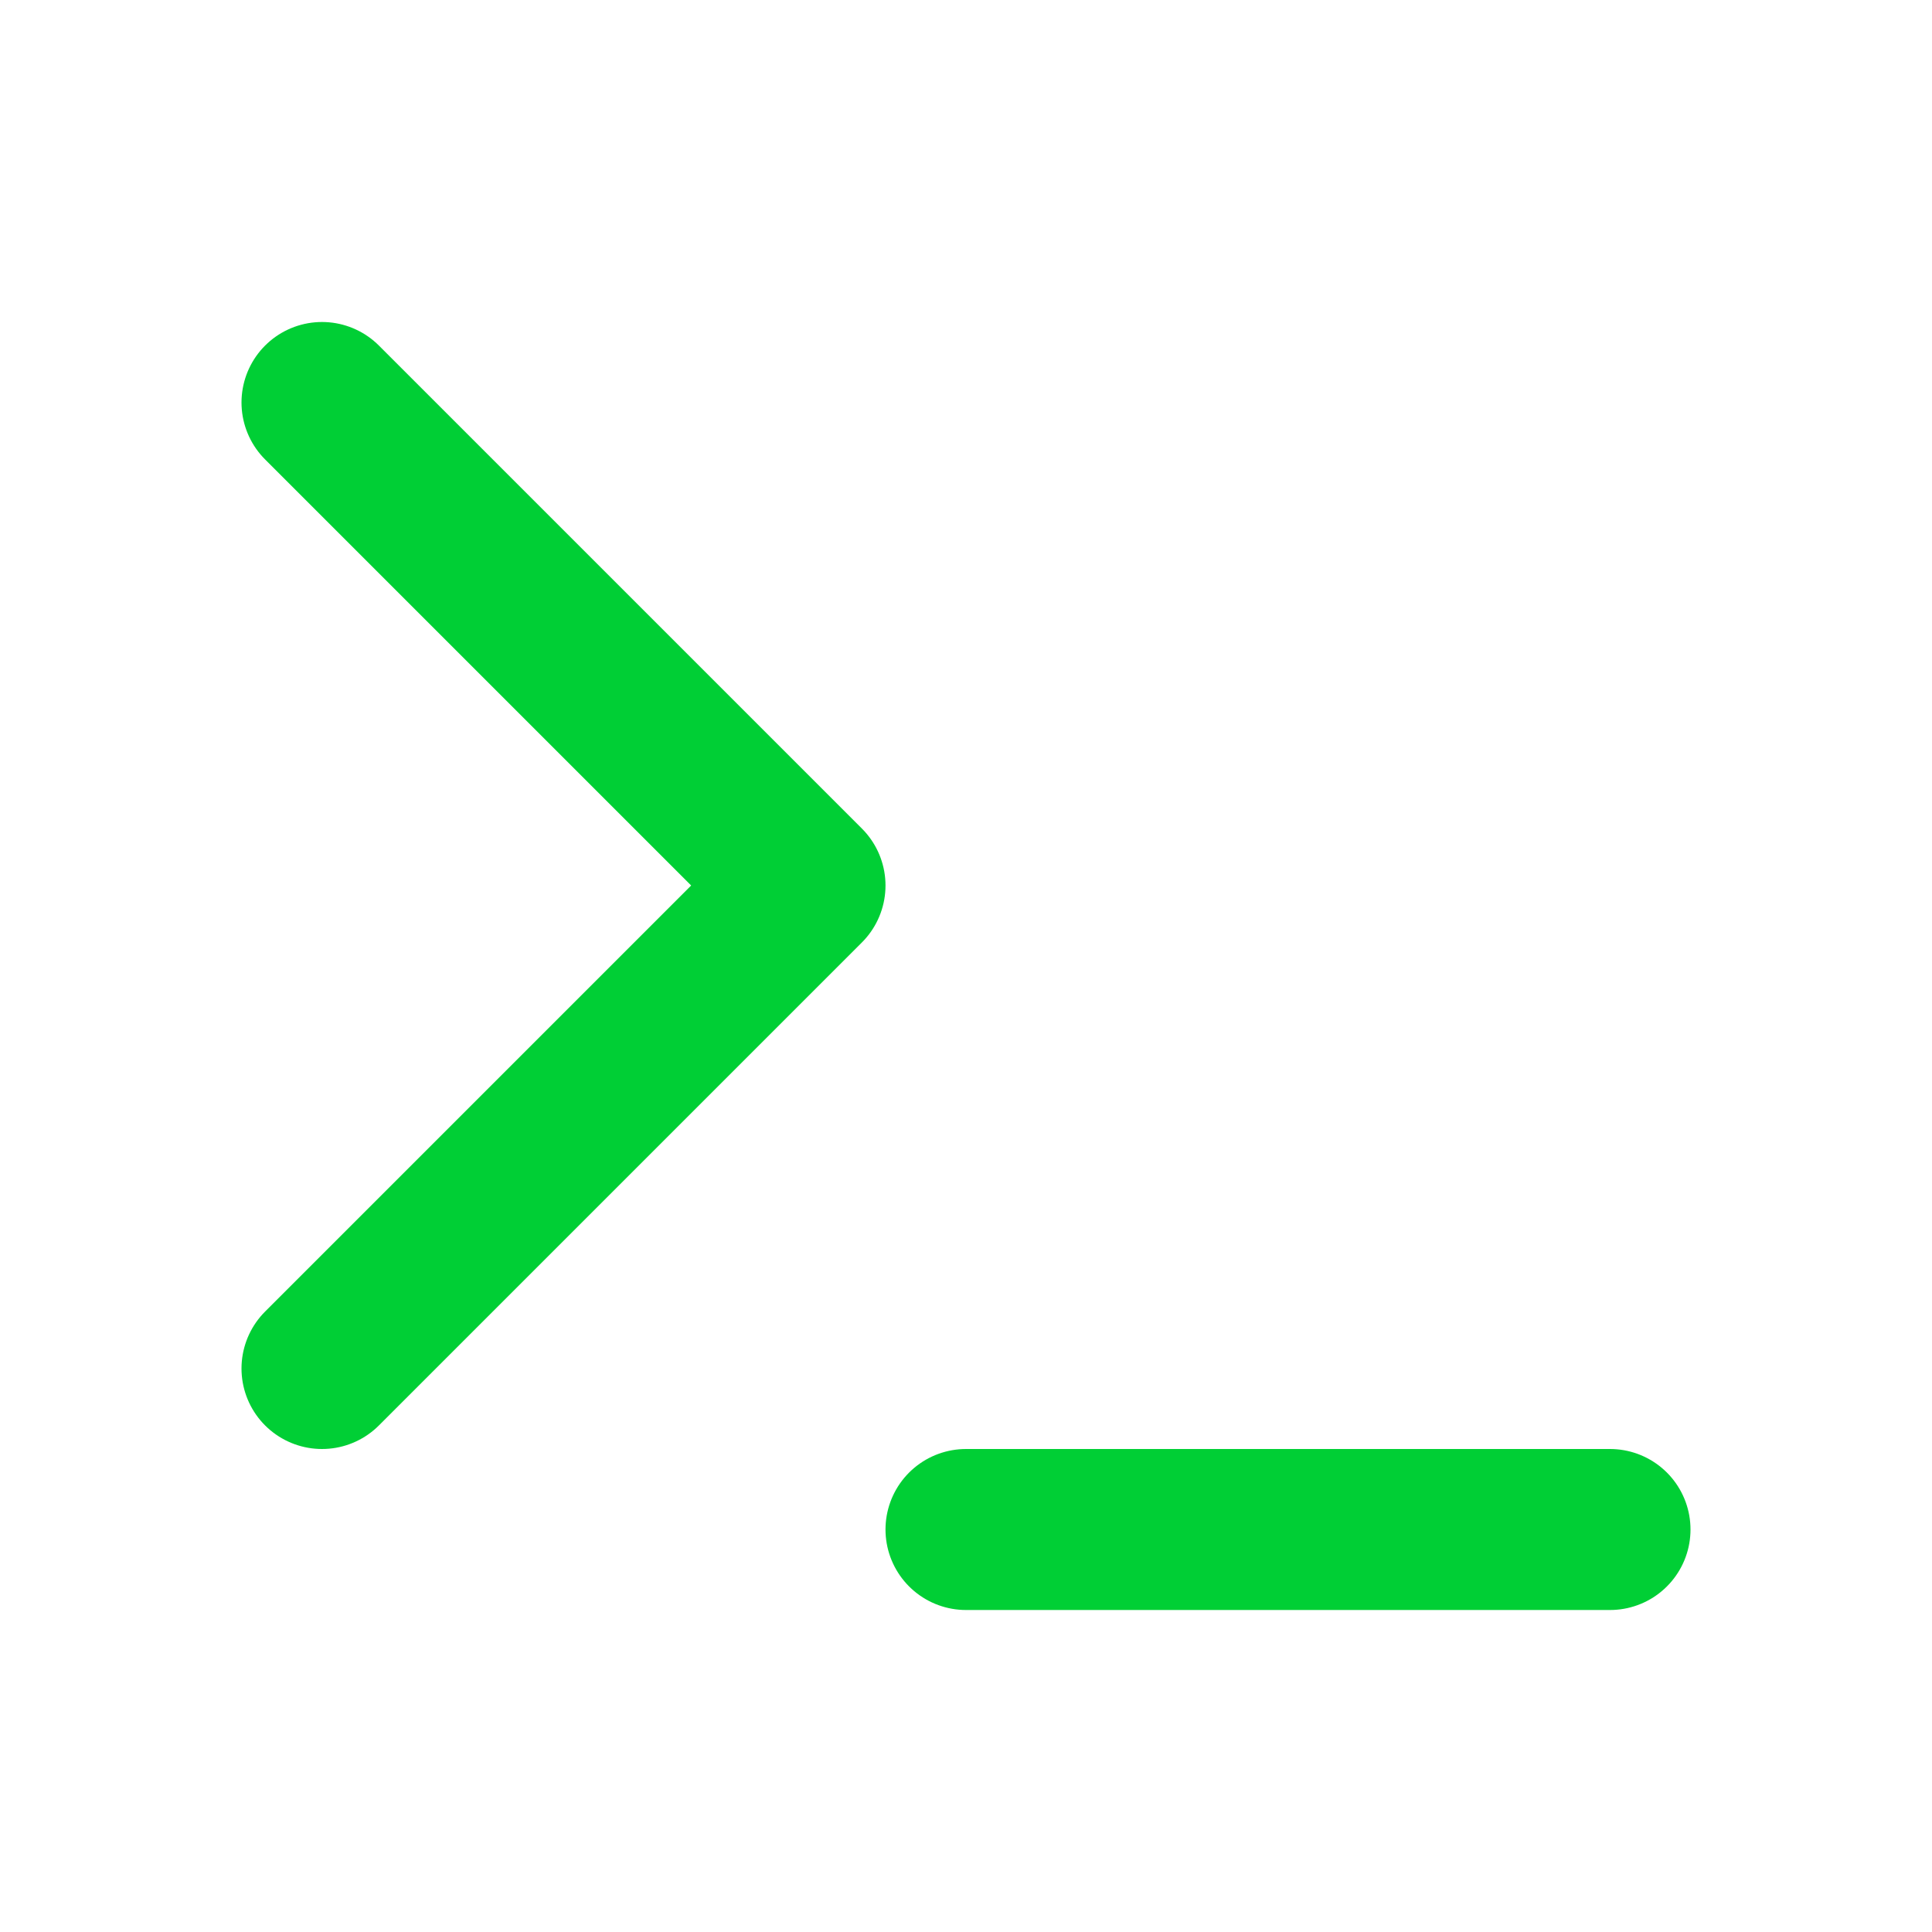
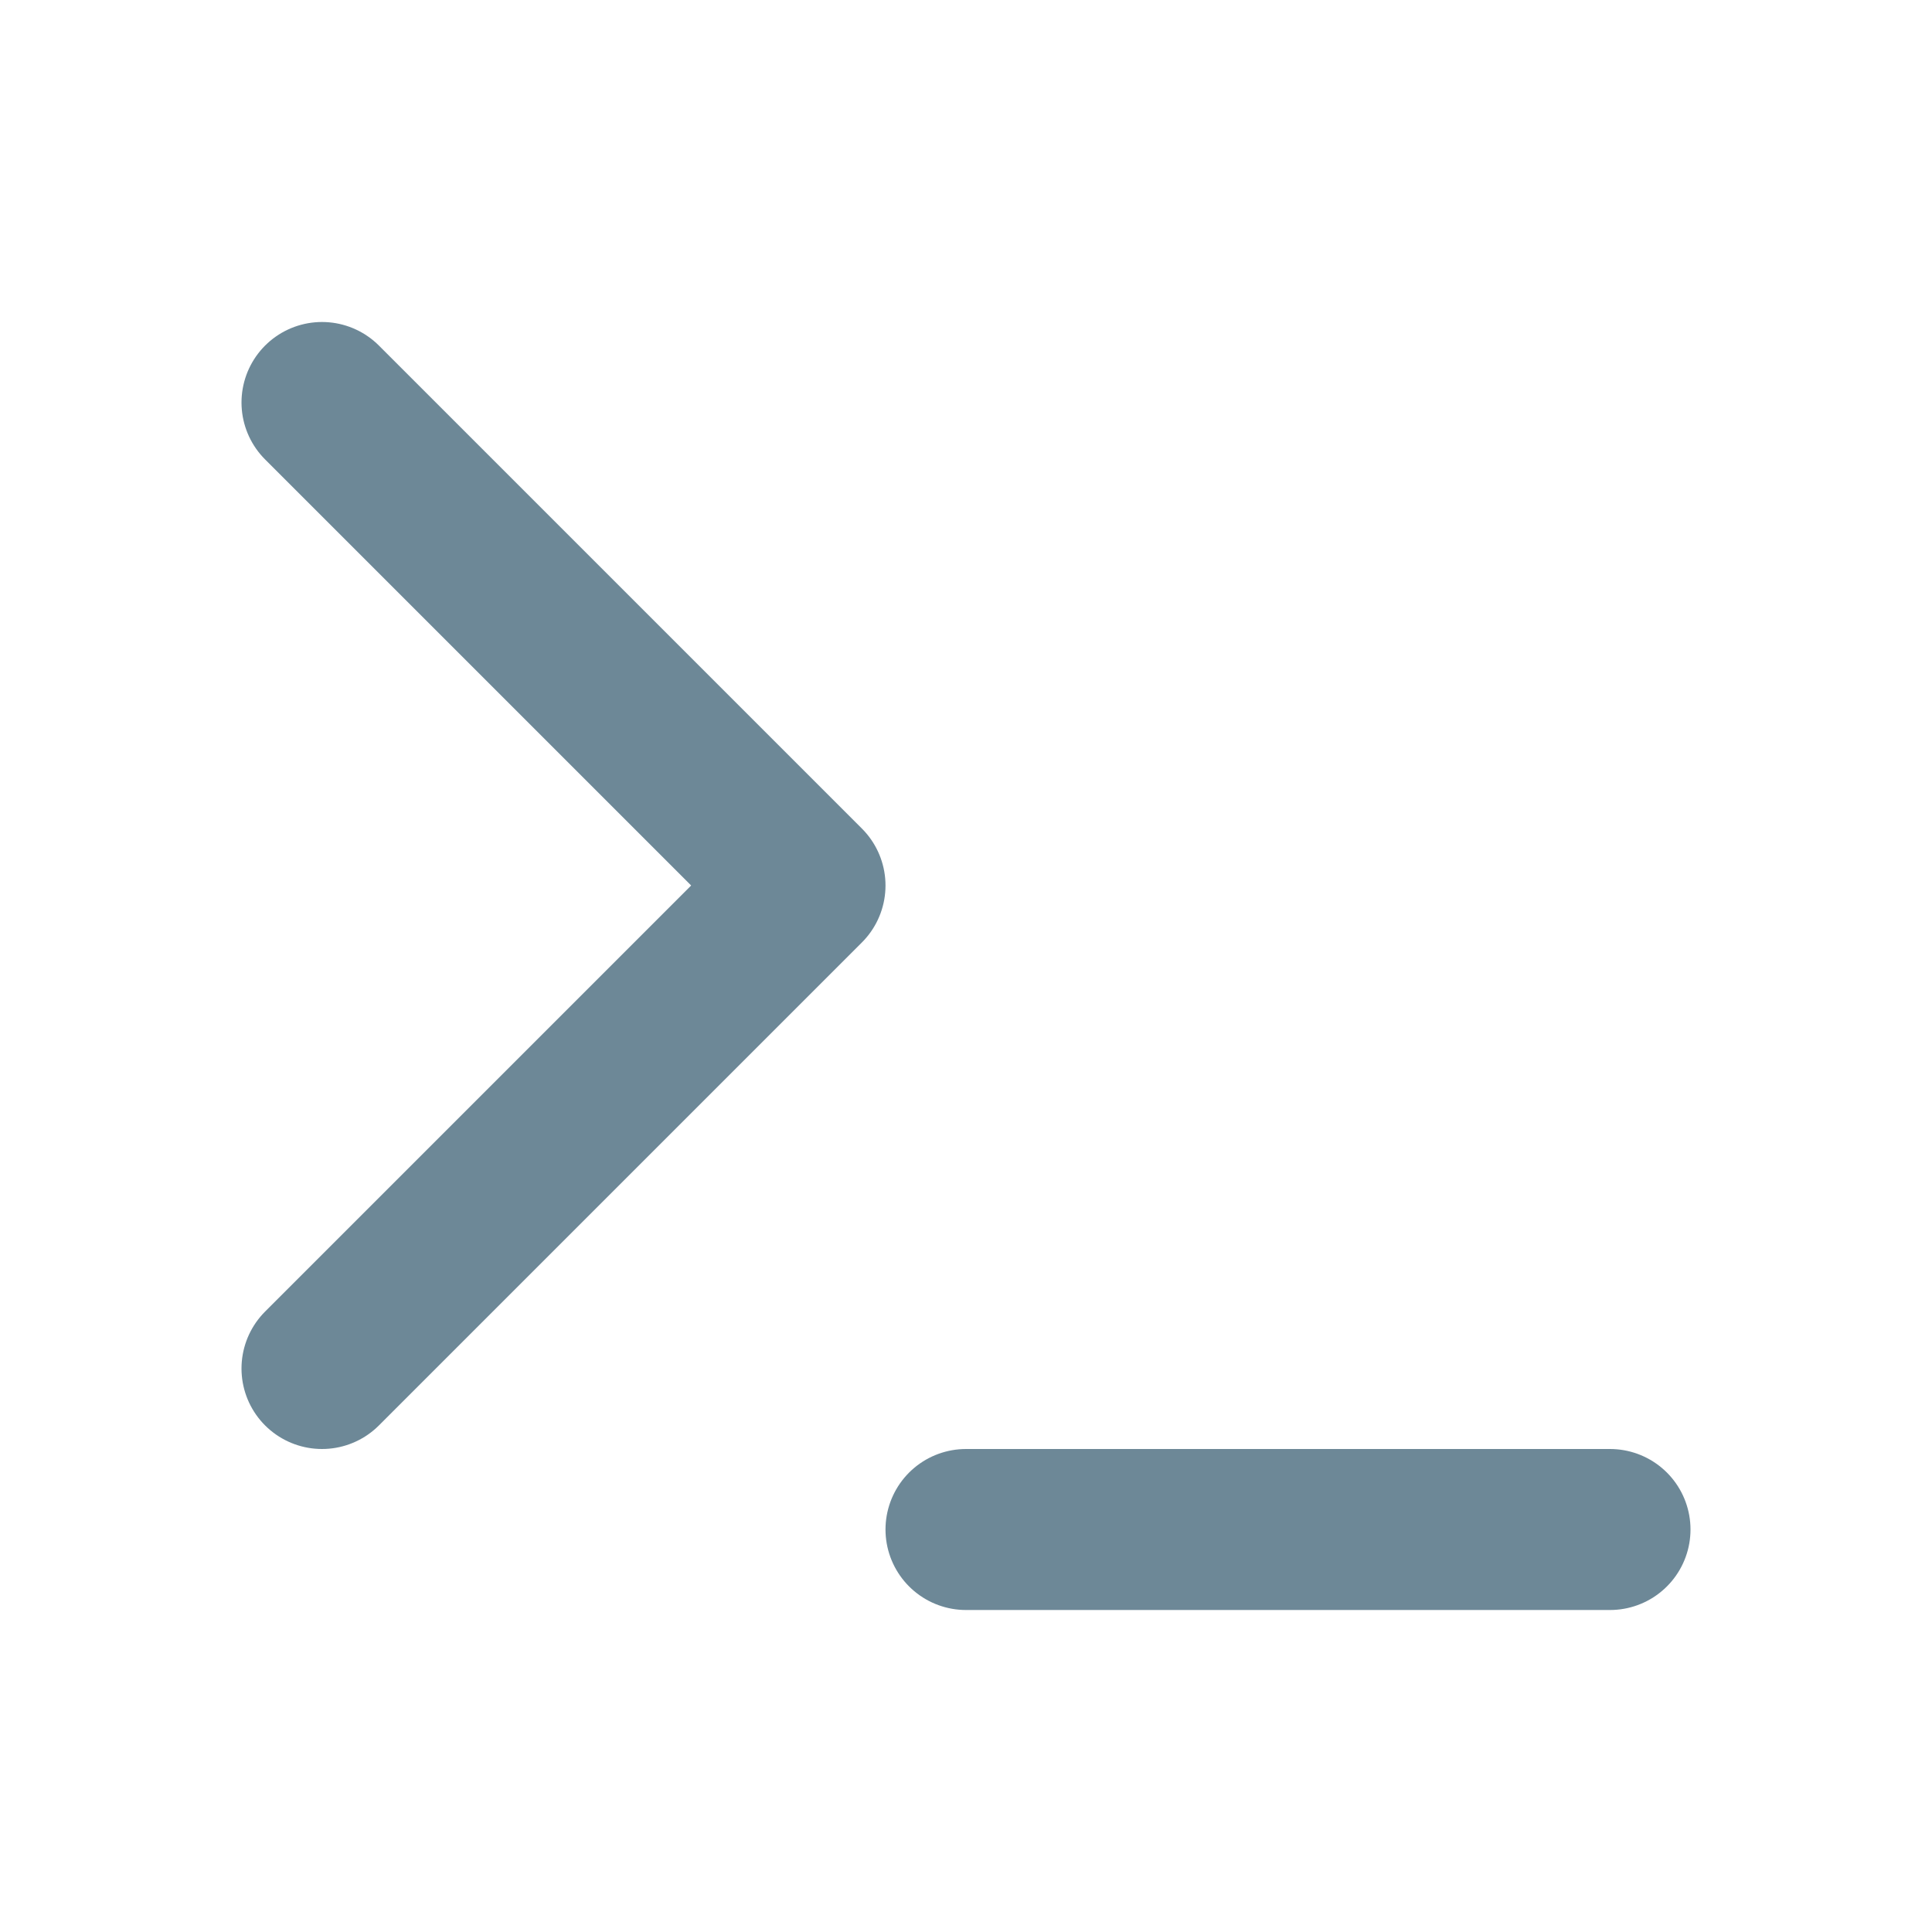
- <svg xmlns="http://www.w3.org/2000/svg" width="48" height="48" viewBox="0 0 24 24" fill="none" stroke="#00CF35" stroke-width="2" stroke-linecap="round" stroke-linejoin="round" class="feather feather-terminal">
+ <svg xmlns="http://www.w3.org/2000/svg" width="48" height="48" viewBox="0 0 24 24" fill="none" stroke="#6d8897" stroke-width="2" stroke-linecap="round" stroke-linejoin="round" class="feather feather-terminal">
  <polyline points="4 17 10 11 4 5" />
  <line x1="12" y1="19" x2="20" y2="19" />
</svg>
